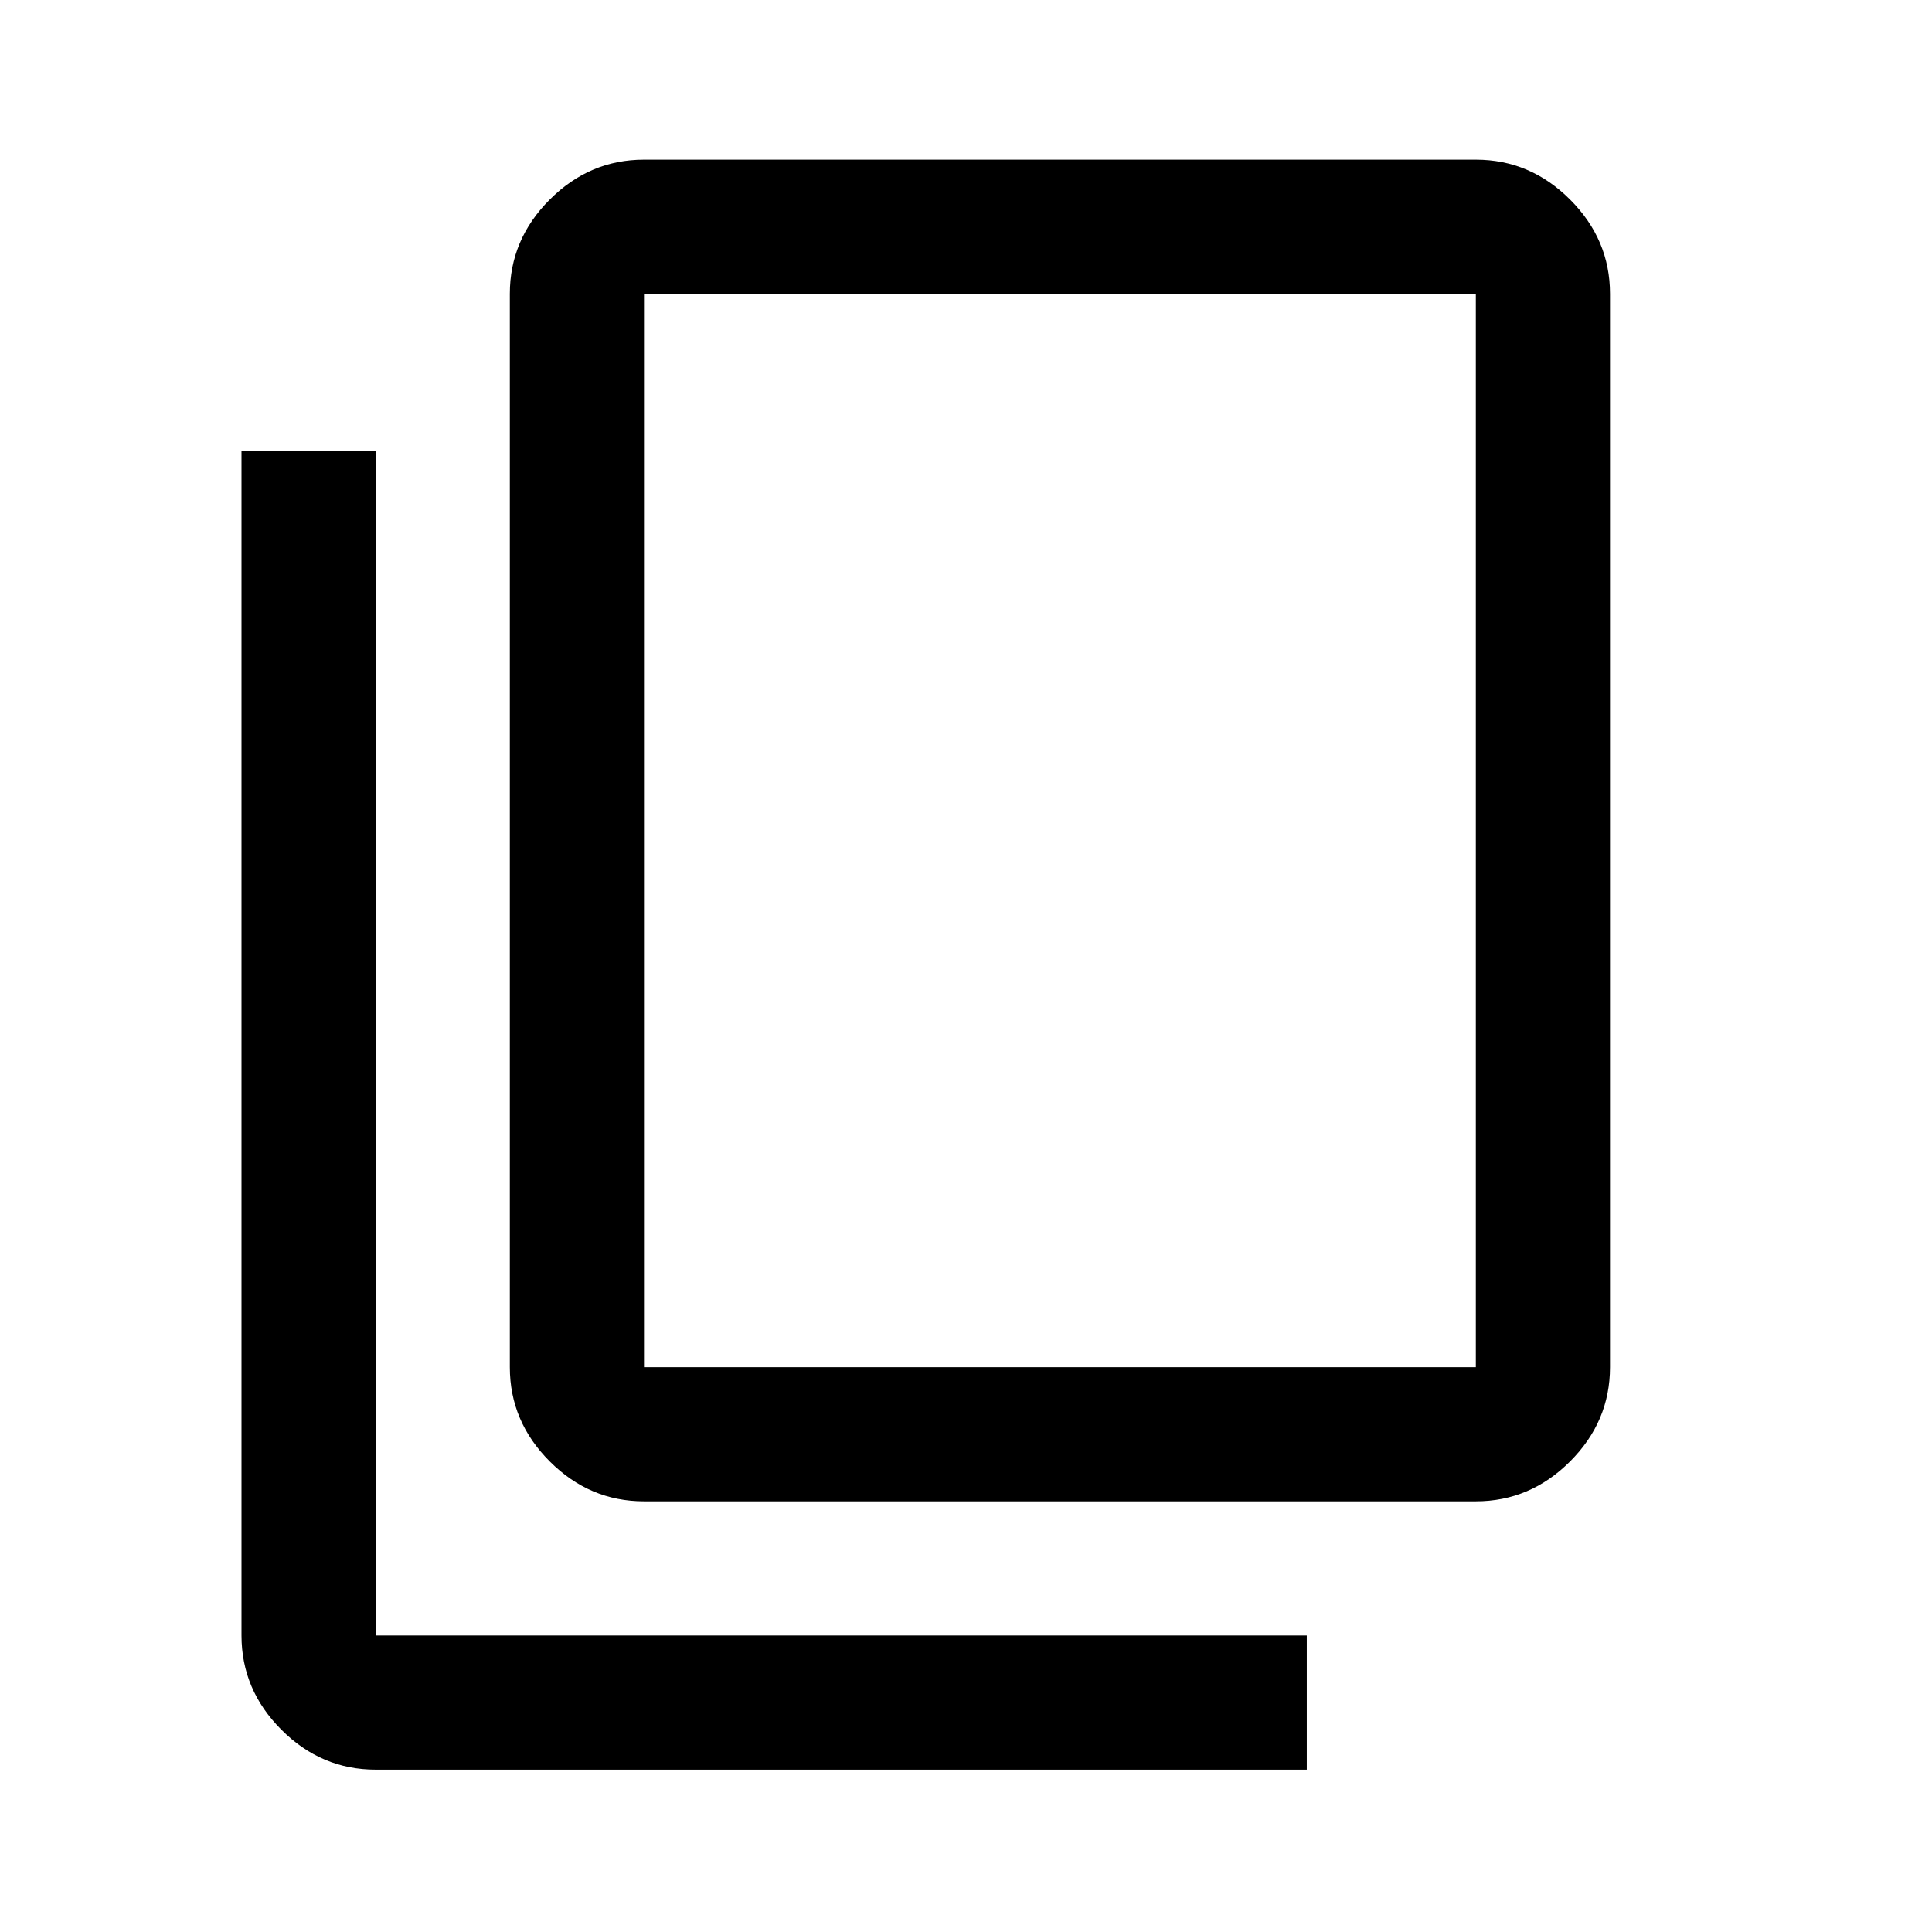
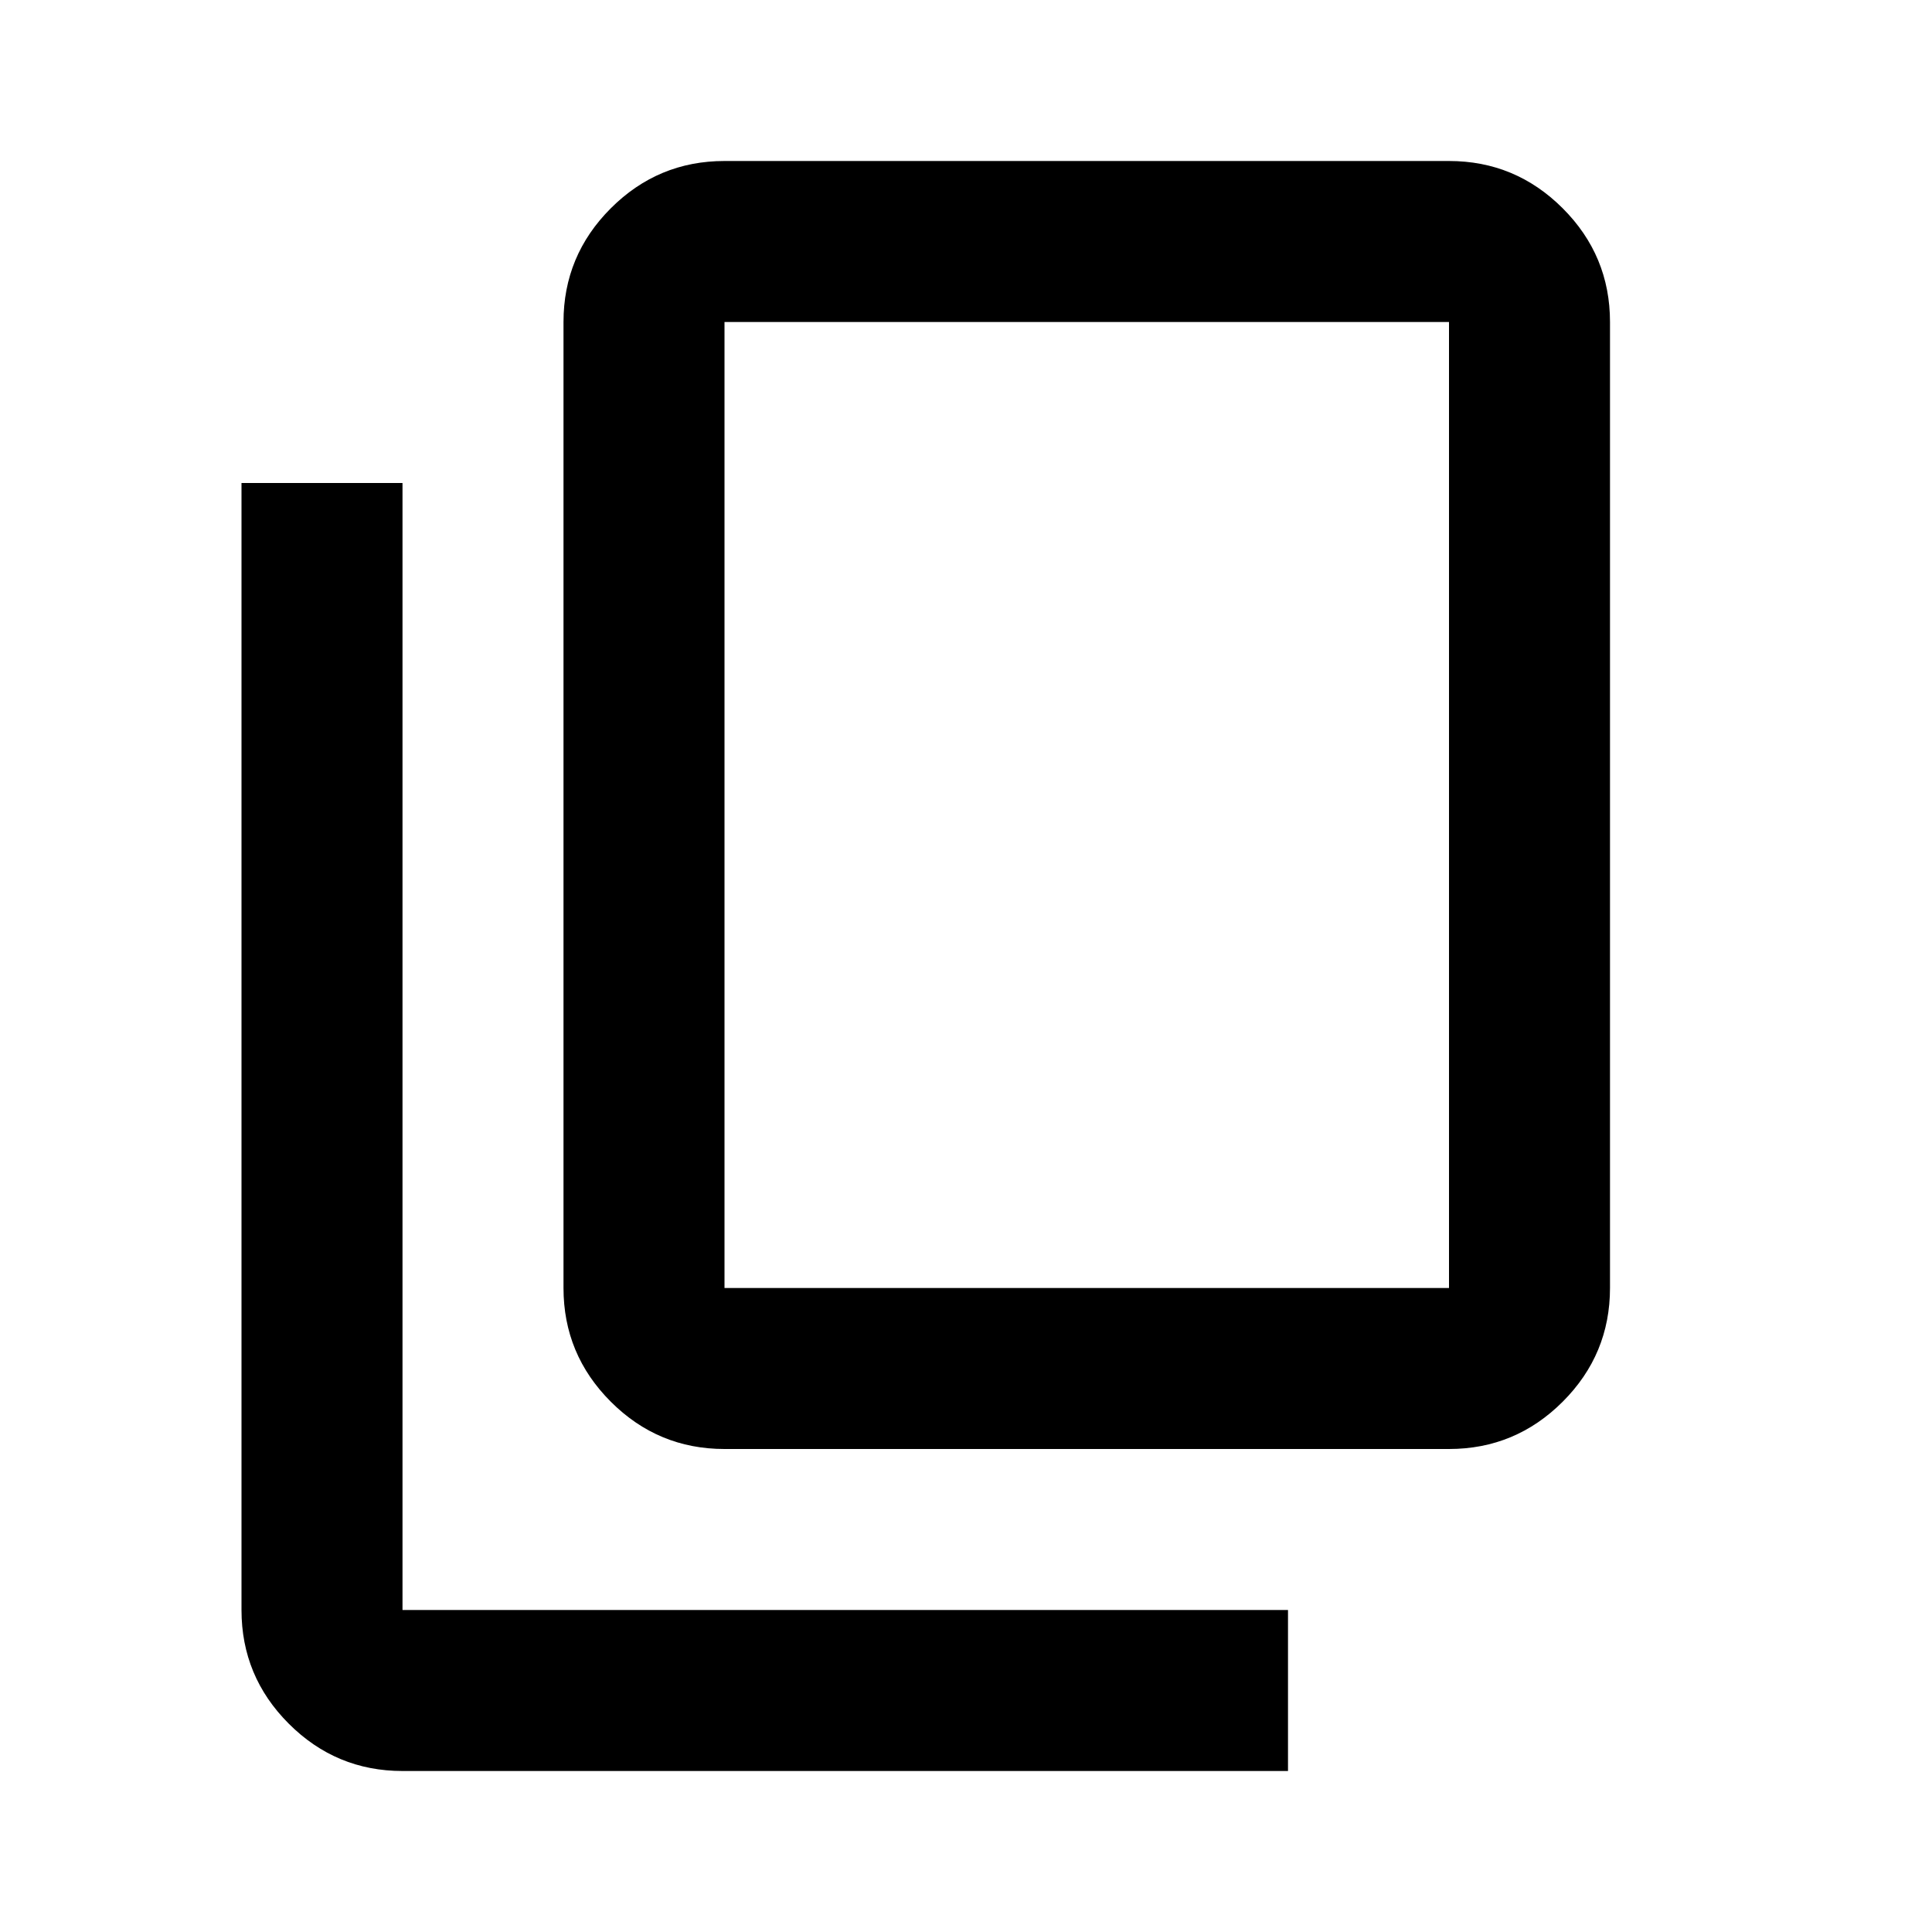
- <svg xmlns="http://www.w3.org/2000/svg" height="40" viewBox="0 -960 960 960" width="40">
-   <path d="M186.666-80.667q-27 0-46.833-19.833T120-147.333V-736h66.666v588.667h462.668v66.666H186.666Zm133.333-133.332q-27 0-46.833-19.833-19.833-19.834-19.833-46.833V-814q0-27 19.833-46.833 19.833-19.834 46.833-19.834h413.335q27 0 46.833 19.834Q800-841 800-814v533.335q0 26.999-19.833 46.833-19.833 19.833-46.833 19.833H319.999Zm0-66.666h413.335V-814H319.999v533.335Zm0 0V-814v533.335Z" />
+ <svg xmlns="http://www.w3.org/2000/svg" height="24" viewBox="0 -960 960 960" width="24">
+   <path d="M200-80q-33 0-56.5-23.5T120-160v-560h80v560h440v80H200Zm160-160q-33 0-56.5-23.5T280-320v-480q0-33 23.5-56.5T360-880h360q33 0 56.5 23.5T800-800v480q0 33-23.5 56.5T720-240H360Zm0-80h360v-480H360v480Zm0 0v-480 480Z" />
</svg>
